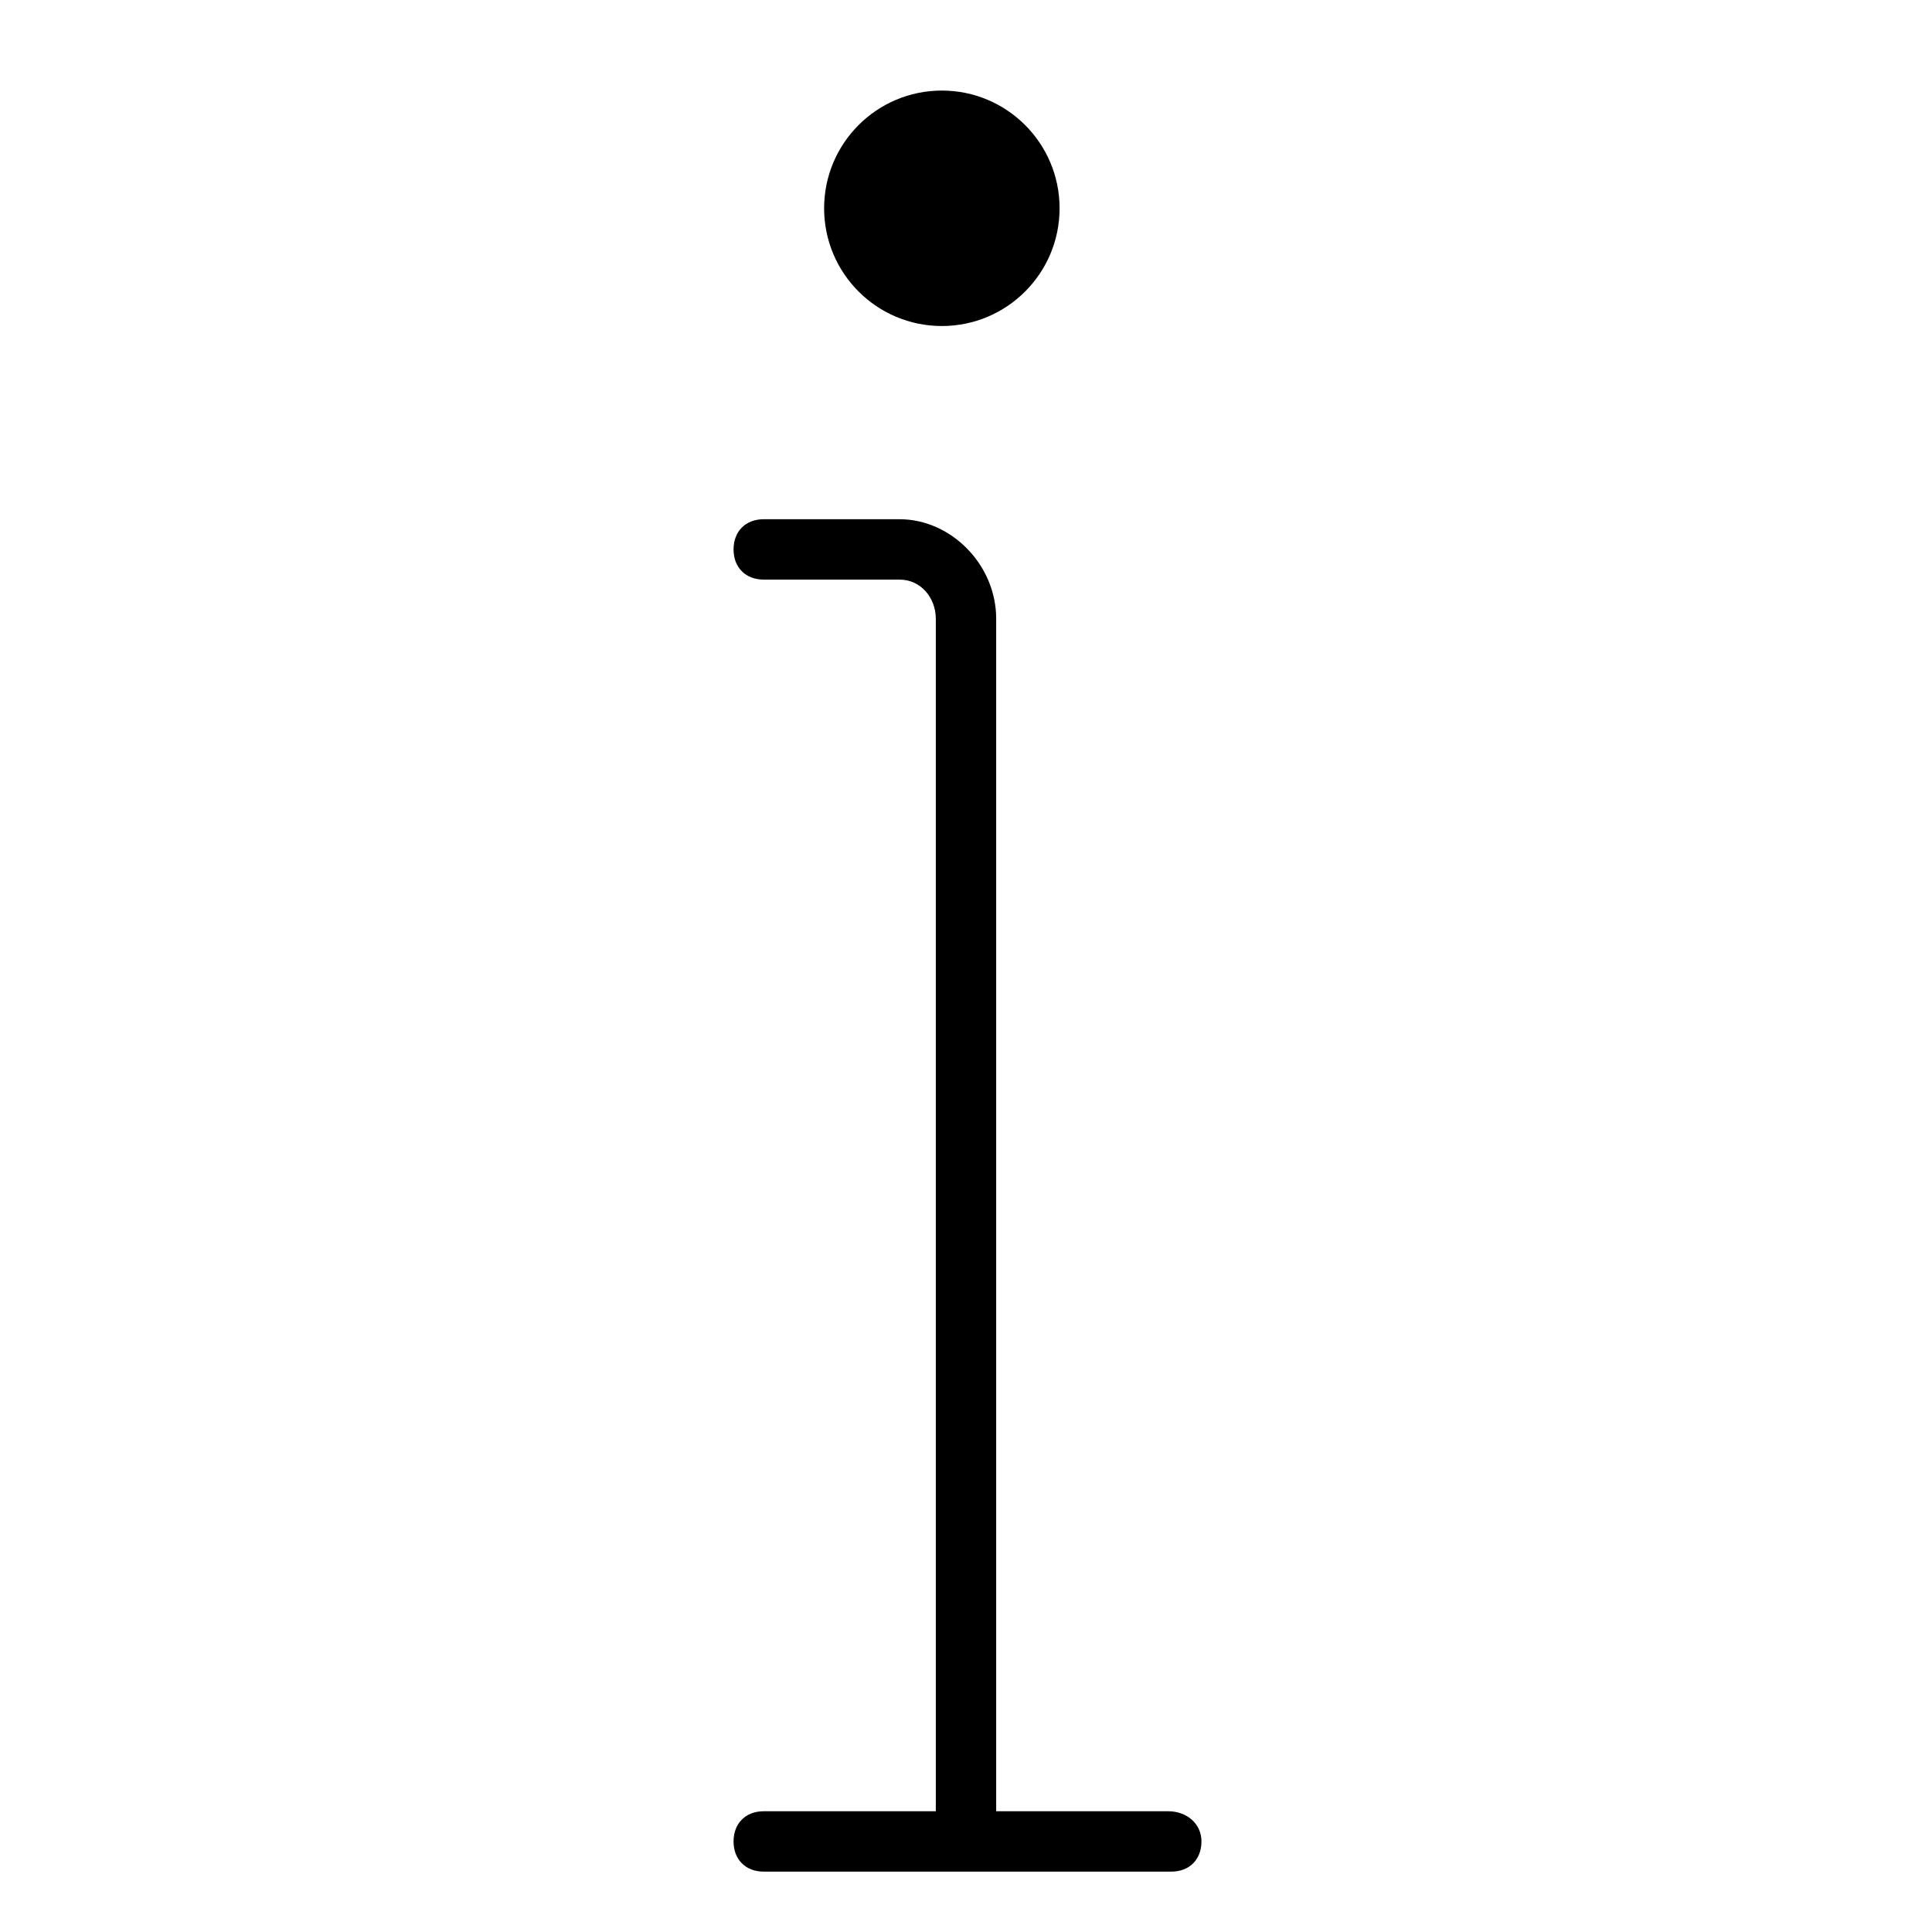
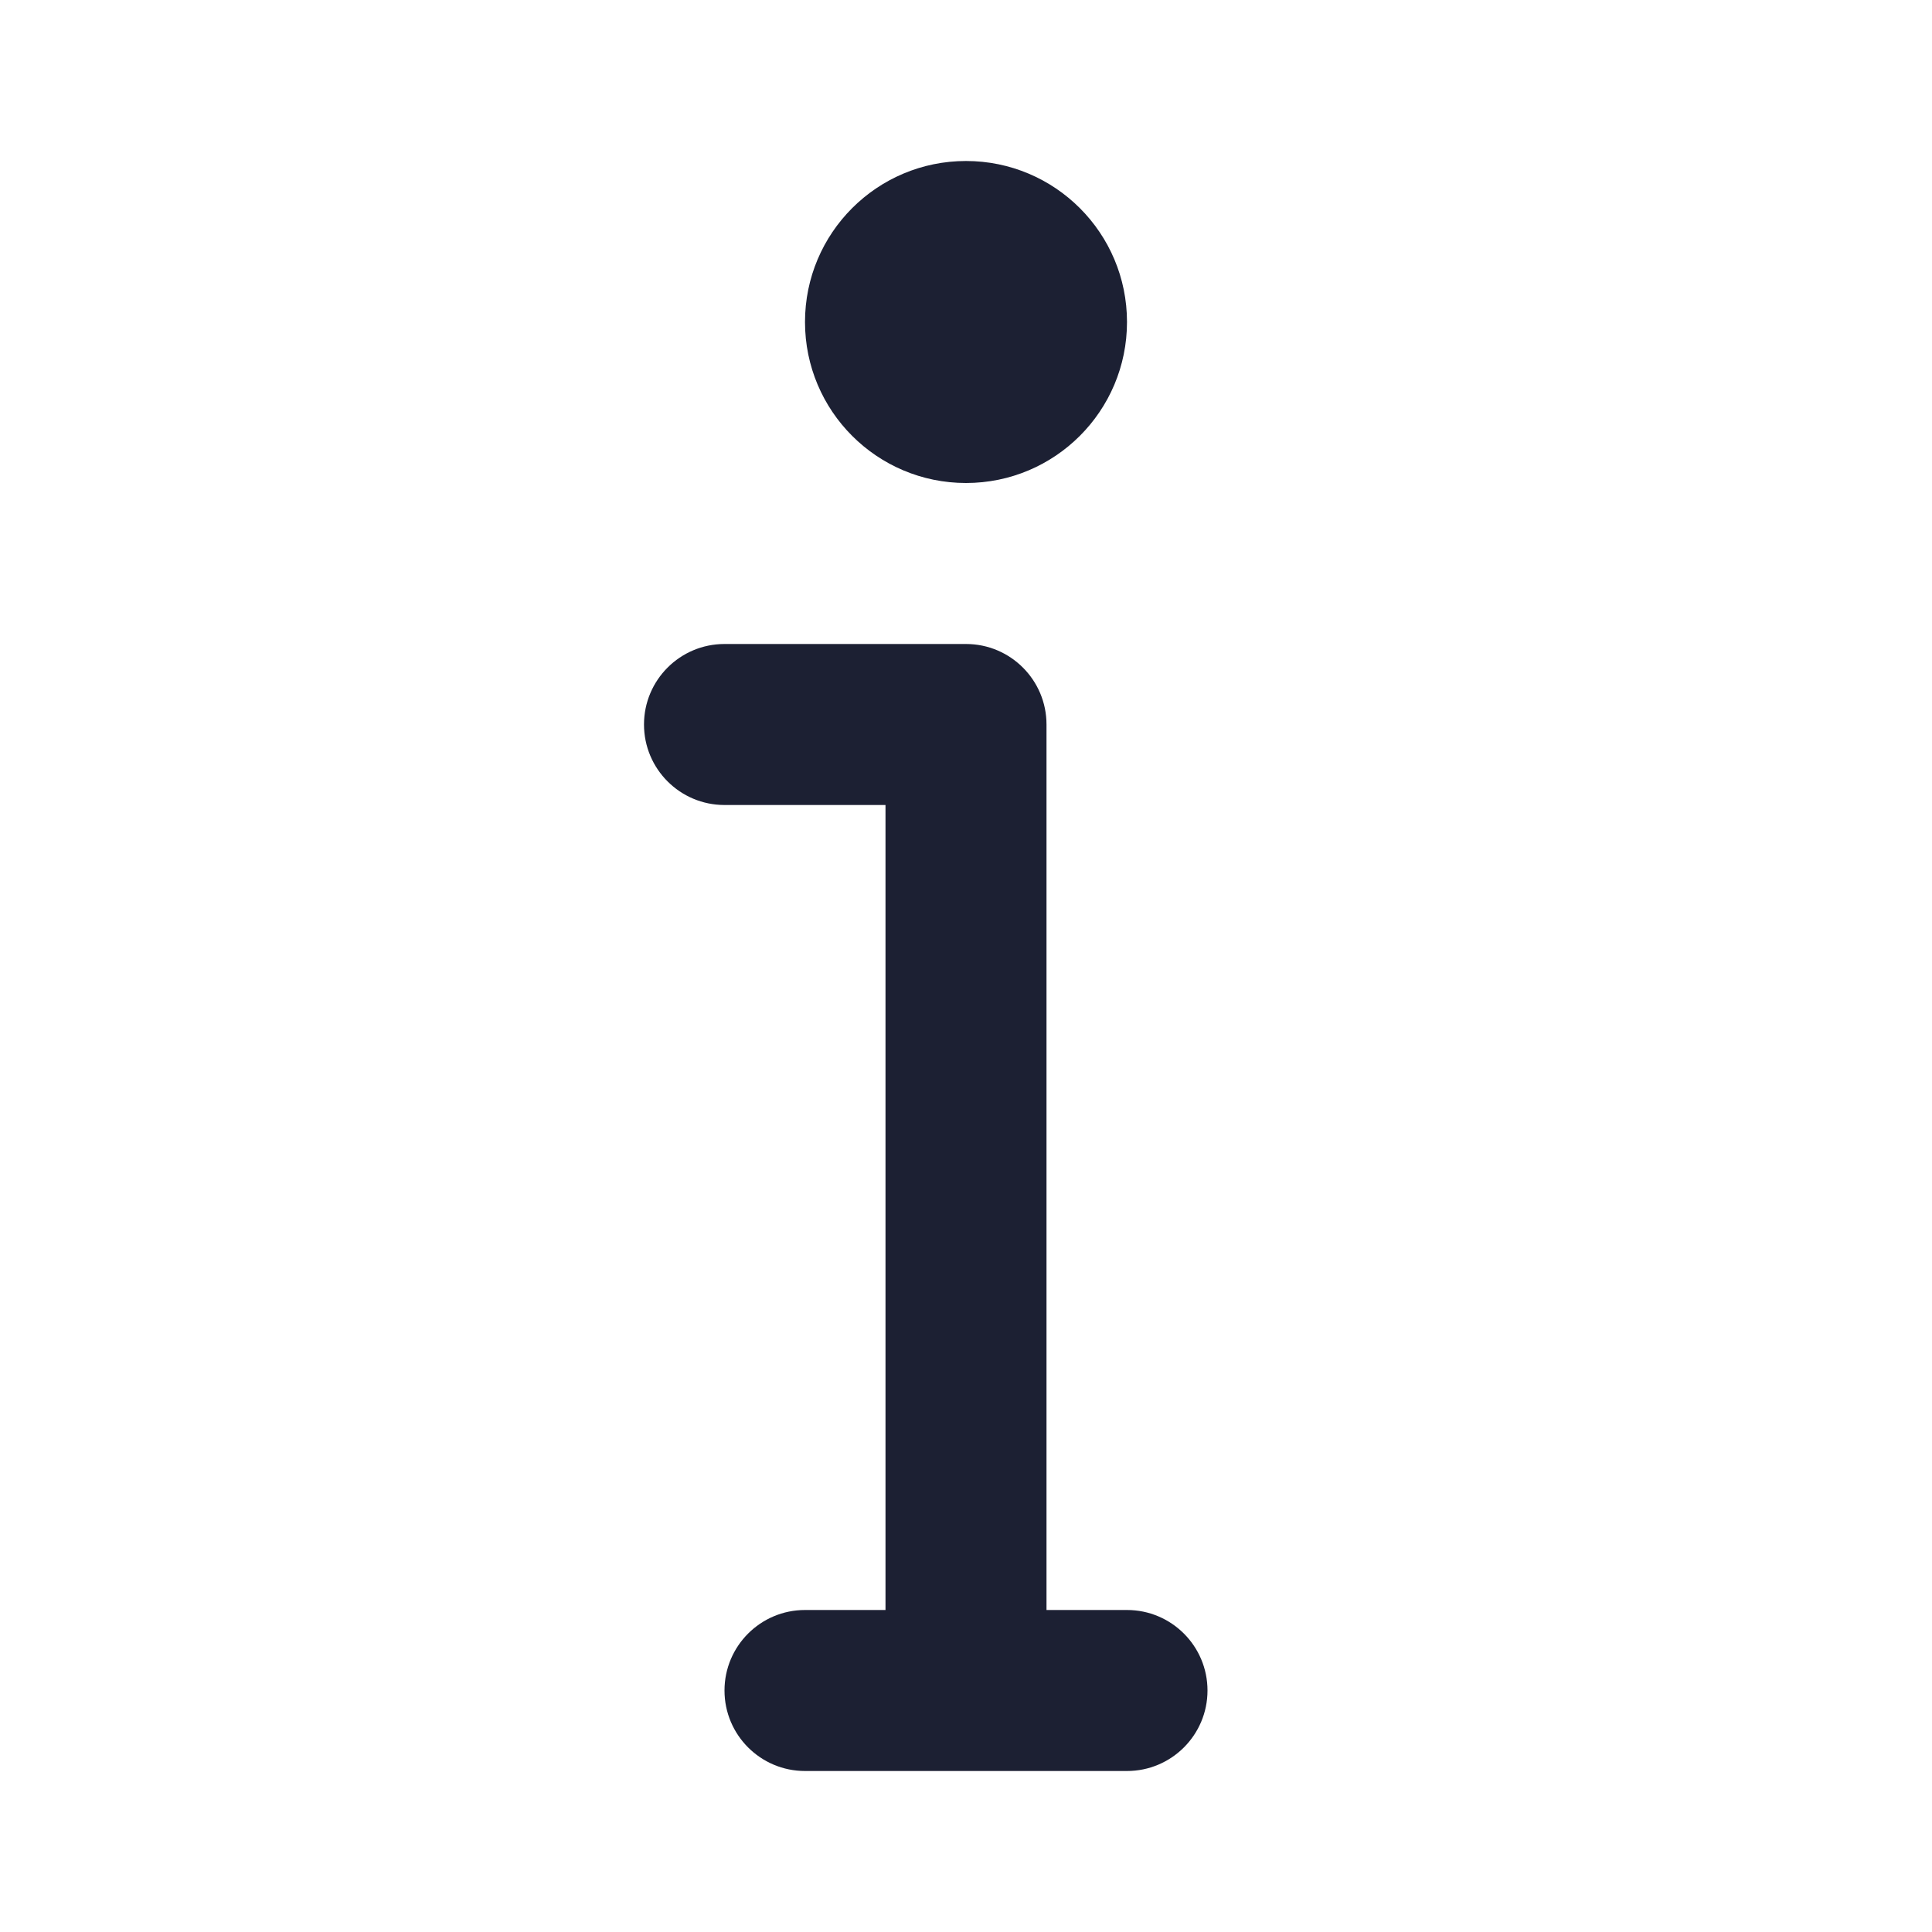
- <svg xmlns="http://www.w3.org/2000/svg" fill="#000000" width="52" height="52" version="1.1" id="lni_lni-information" x="0px" y="0px" viewBox="0 0 64 64" style="enable-background:new 0 0 64 64;" xml:space="preserve">
-   <g>
-     <circle cx="31.2" cy="6.9" r="3.9" />
-     <path d="M38.7,60H33V20.5c0-1.8-1.5-3.3-3.2-3.3h-4.5c-0.6,0-1,0.4-1,1s0.4,1,1,1h4.5c0.7,0,1.2,0.6,1.2,1.3V60h-5.7   c-0.6,0-1,0.4-1,1s0.4,1,1,1h13.5c0.6,0,1-0.4,1-1S39.3,60,38.7,60z" />
-   </g>
+ <svg xmlns="http://www.w3.org/2000/svg" fill="#1C2033" width="52" height="52" viewBox="0 0 24 24">
+   <path d="M12 6C13.105 6 14 5.105 14 4C14 2.895 13.105 2 12 2C10.895 2 10 2.895 10 4C10 5.105 10.895 6 12 6Z" />
+   <path d="M9 8C8.448 8 8 8.448 8 9C8 9.552 8.448 10 9 10H11V20H10C9.448 20 9 20.448 9 21C9 21.552 9.448 22 10 22H14C14.552 22 15 21.552 15 21C15 20.448 14.552 20 14 20H13V9C13 8.448 12.552 8 12 8H9Z" />
</svg>
